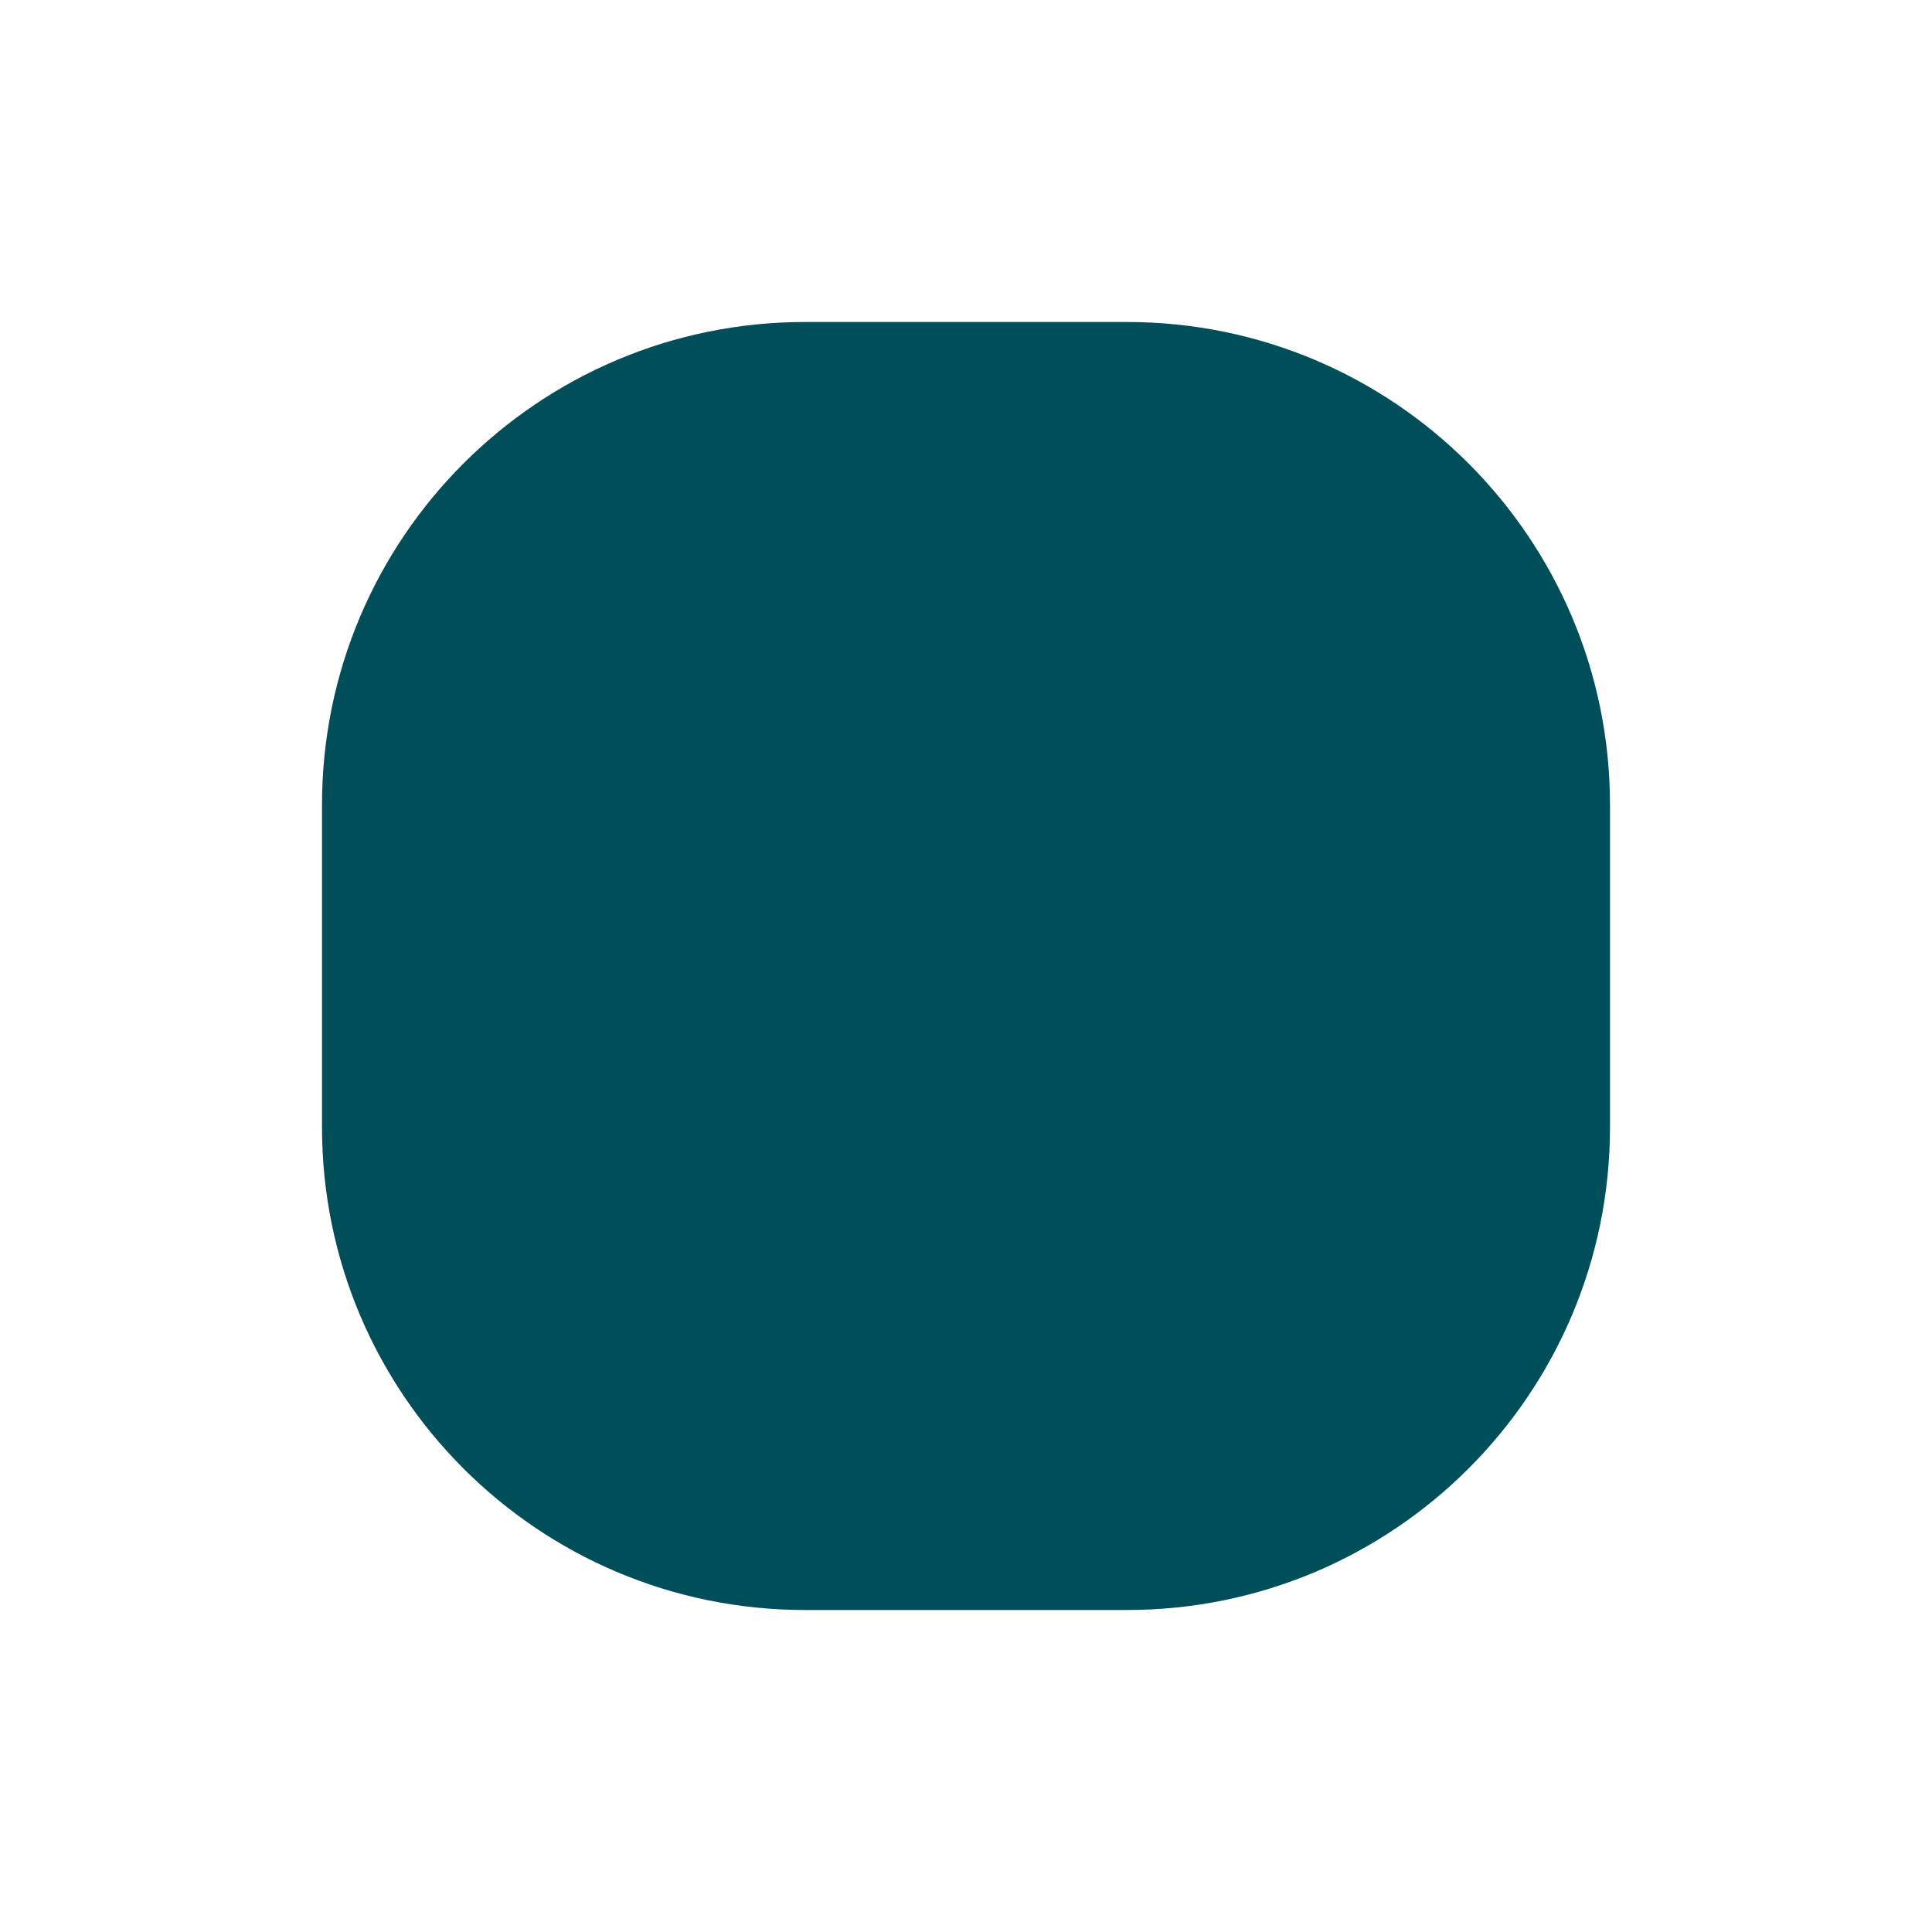
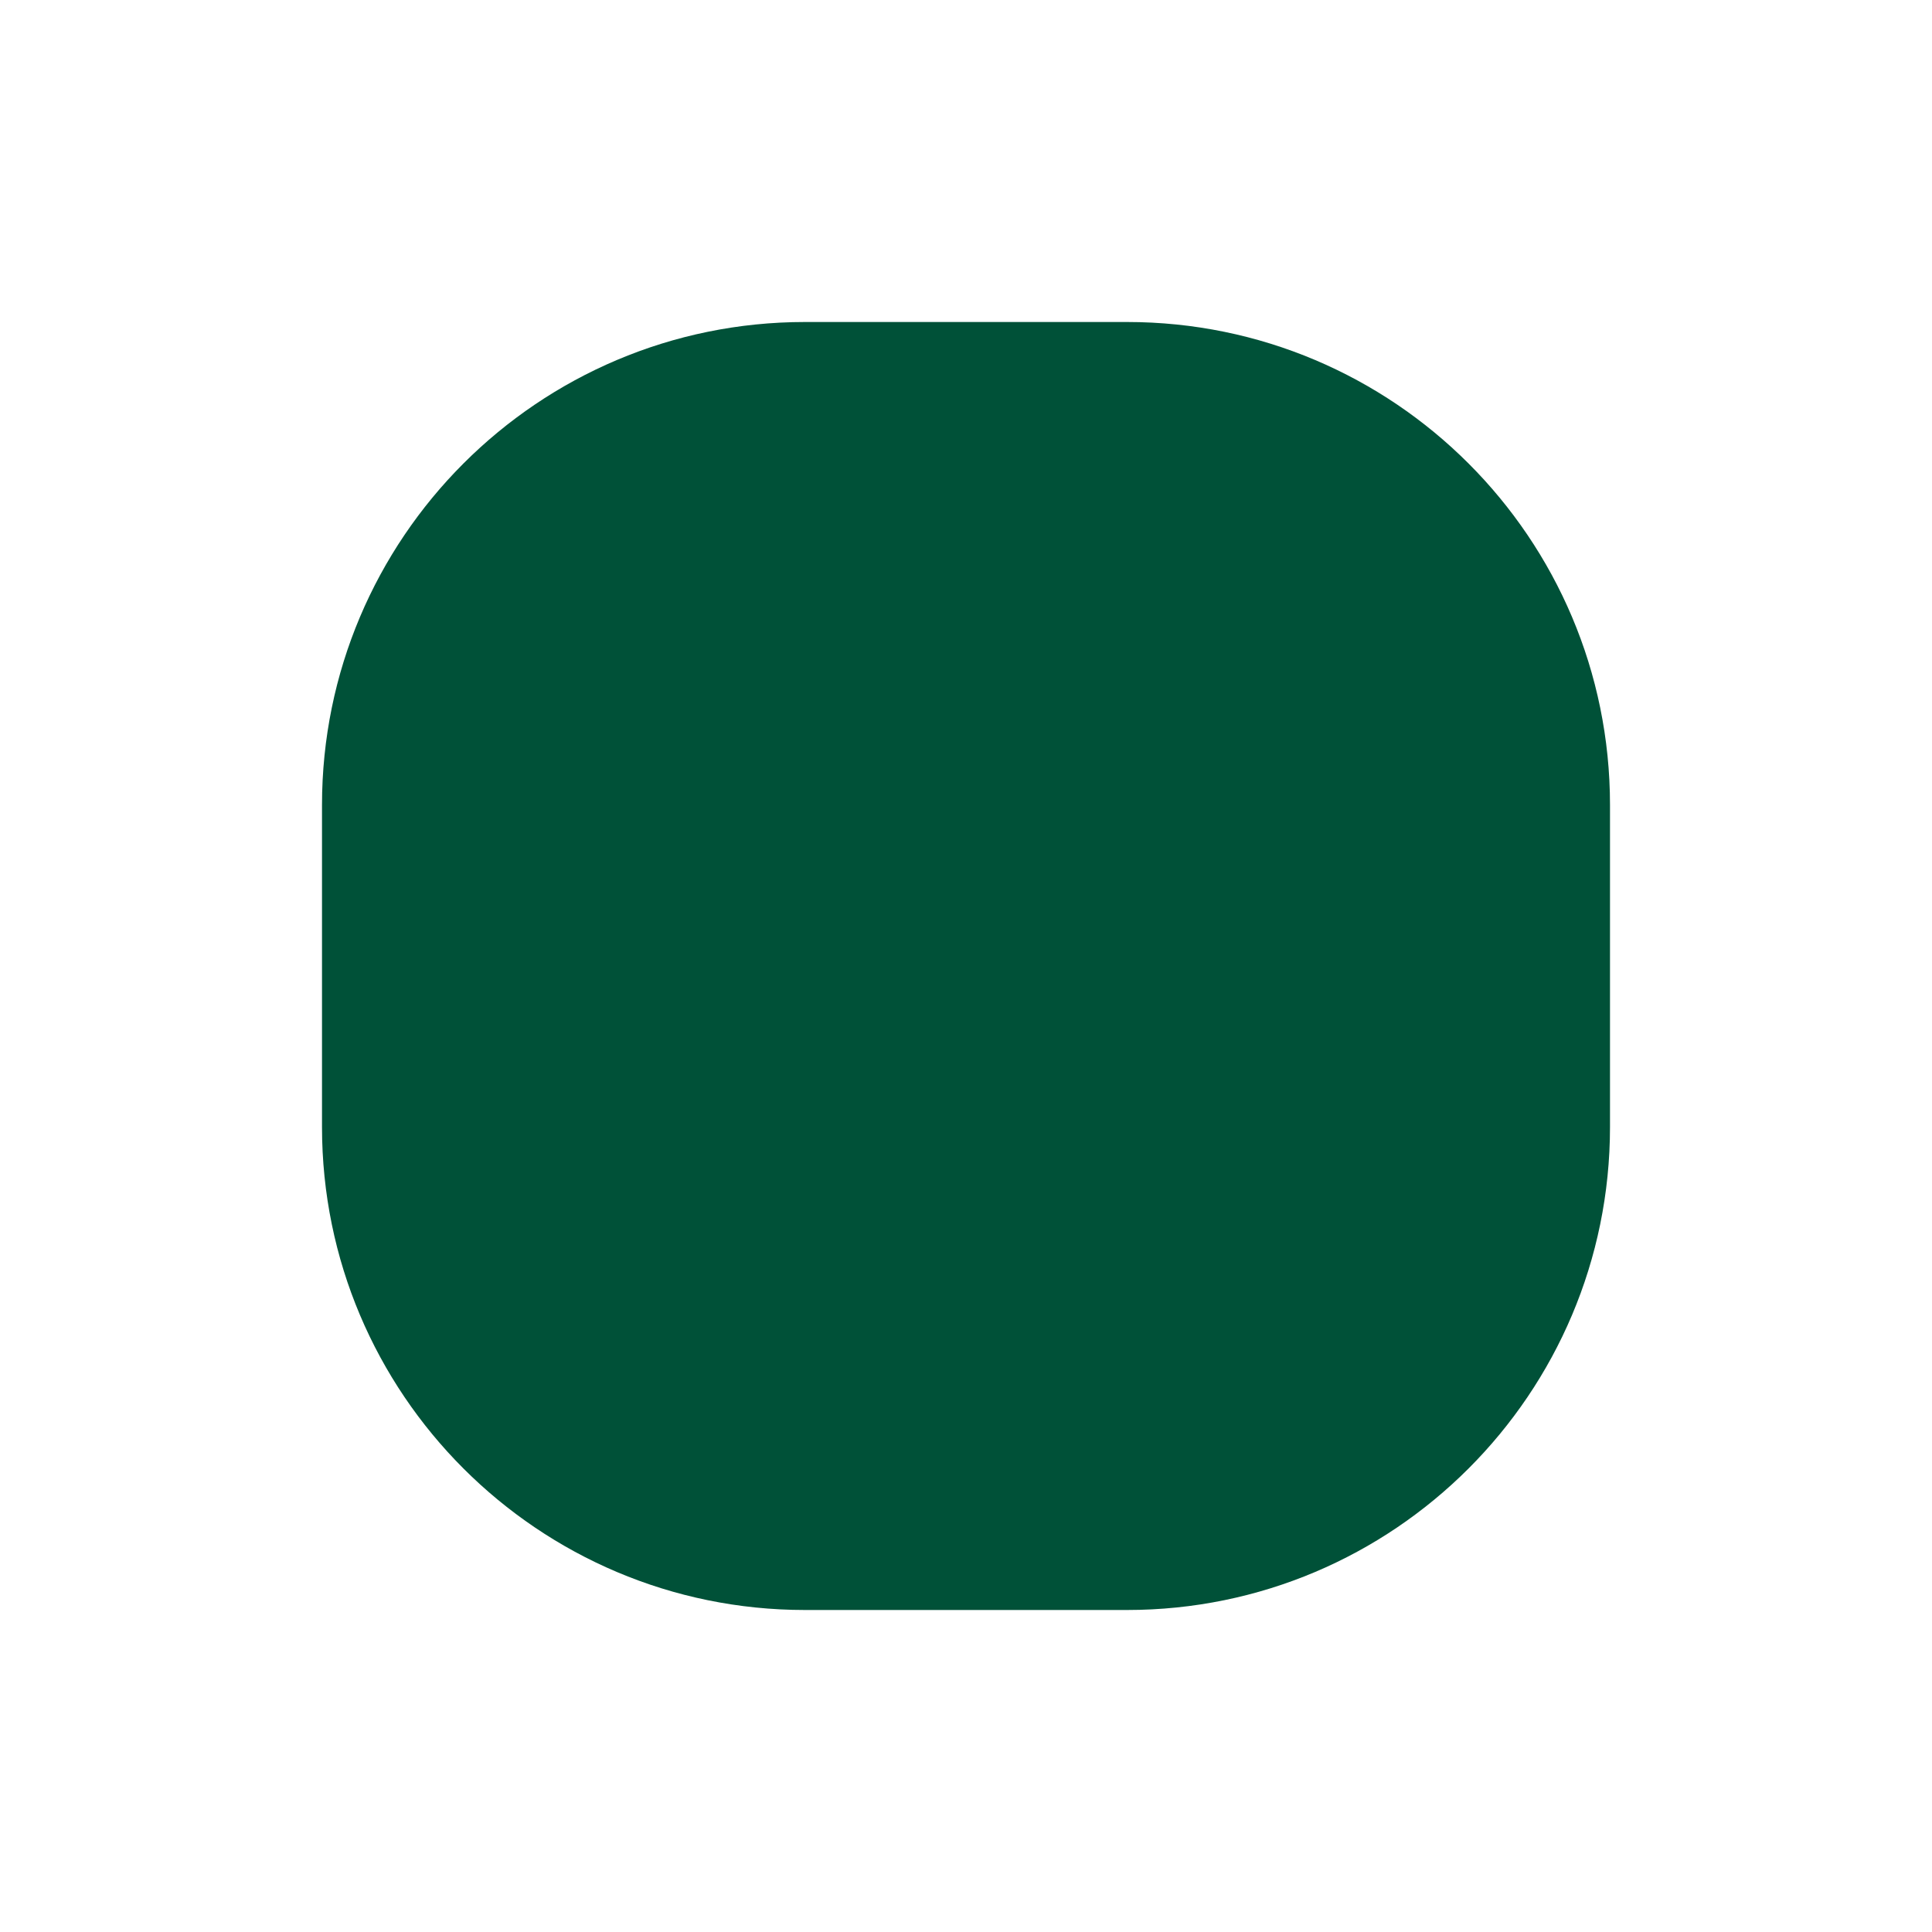
<svg xmlns="http://www.w3.org/2000/svg" width="30" height="30" version="1.1" id="svg6" viewBox="0 0 60 60">
  <defs id="defs10">
    </defs>
-   <path id="svg_1" width="40" height="40" x="10" y="10" fill="#015ad7" stroke="#000000" stroke-width="0" rx="0" d="m 25,10 h 10 a 15,15 45 0 1 15,15 v 10 a 15,15 135 0 1 -15,15 h -10 a 15,15 45 0 1 -15,-15 v -10 a 15,15 135 0 1 15,-15 z" style="fill:#004e59;fill-opacity:1" />
+   <path id="svg_1" width="40" height="40" x="10" y="10" fill="#015ad7" stroke="#000000" stroke-width="0" rx="0" d="m 25,10 h 10 a 15,15 45 0 1 15,15 v 10 a 15,15 135 0 1 -15,15 h -10 a 15,15 45 0 1 -15,-15 v -10 a 15,15 135 0 1 15,-15 z" style="fill:#005138;fill-opacity:1" />
</svg>
